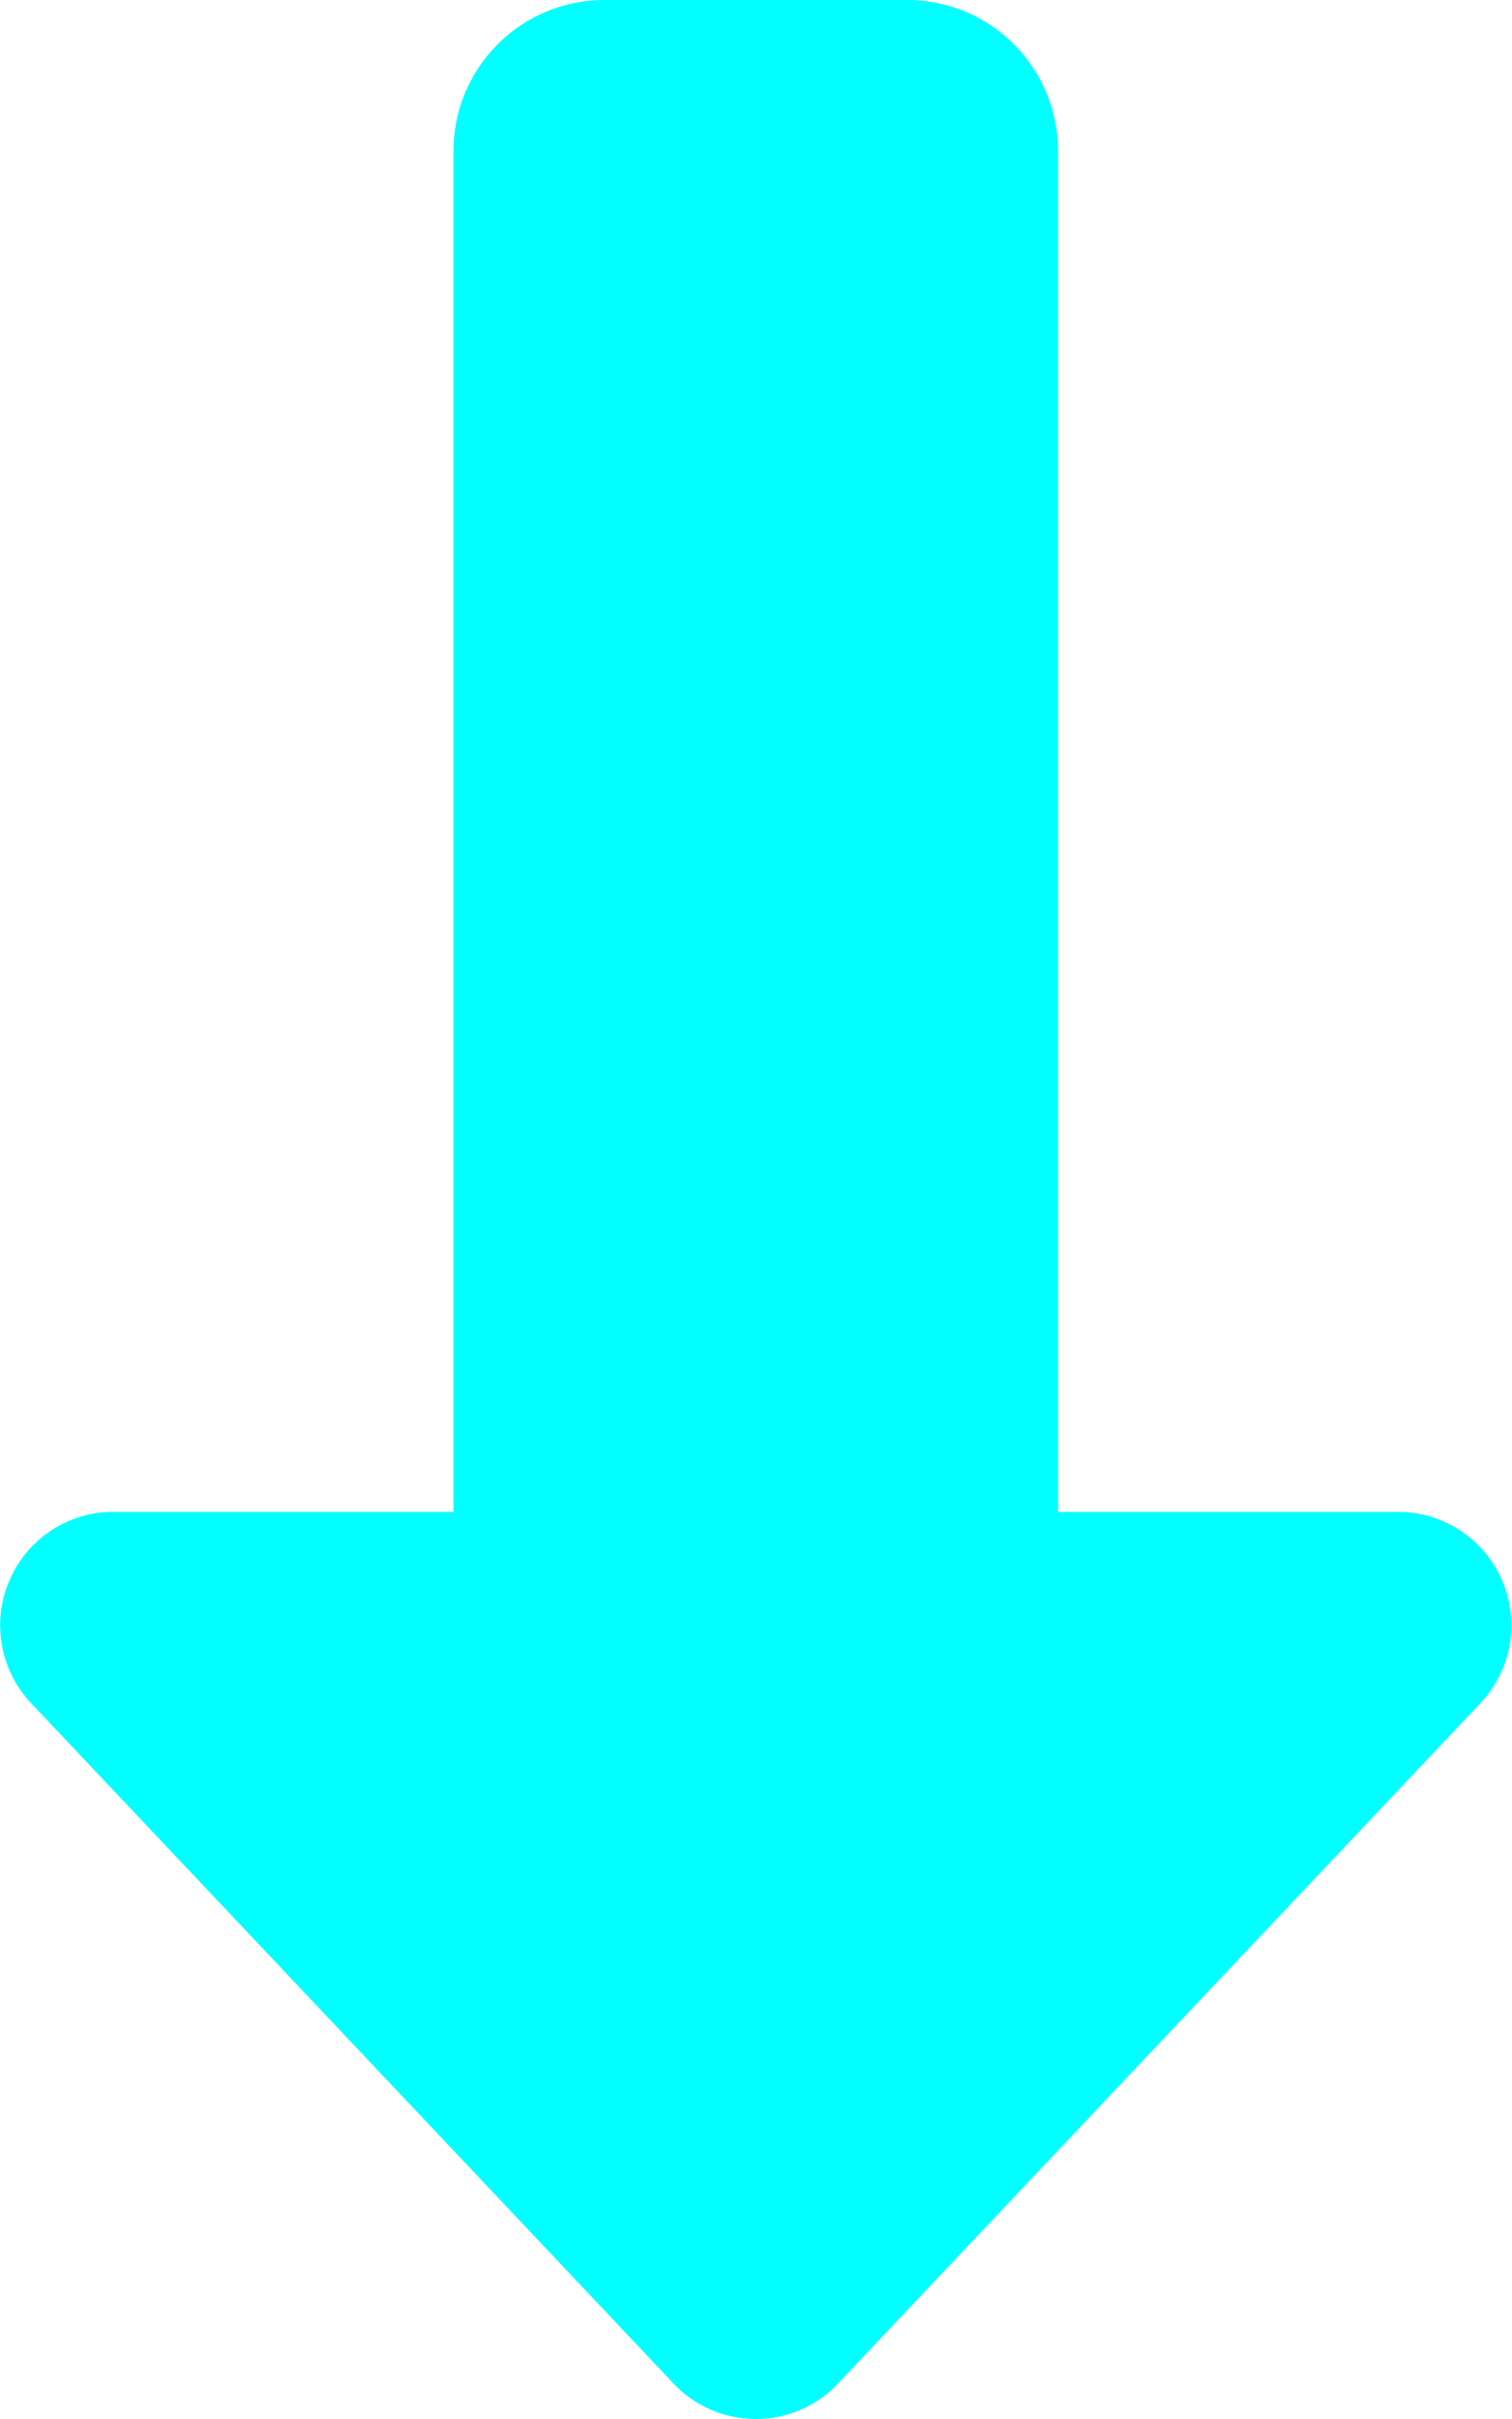
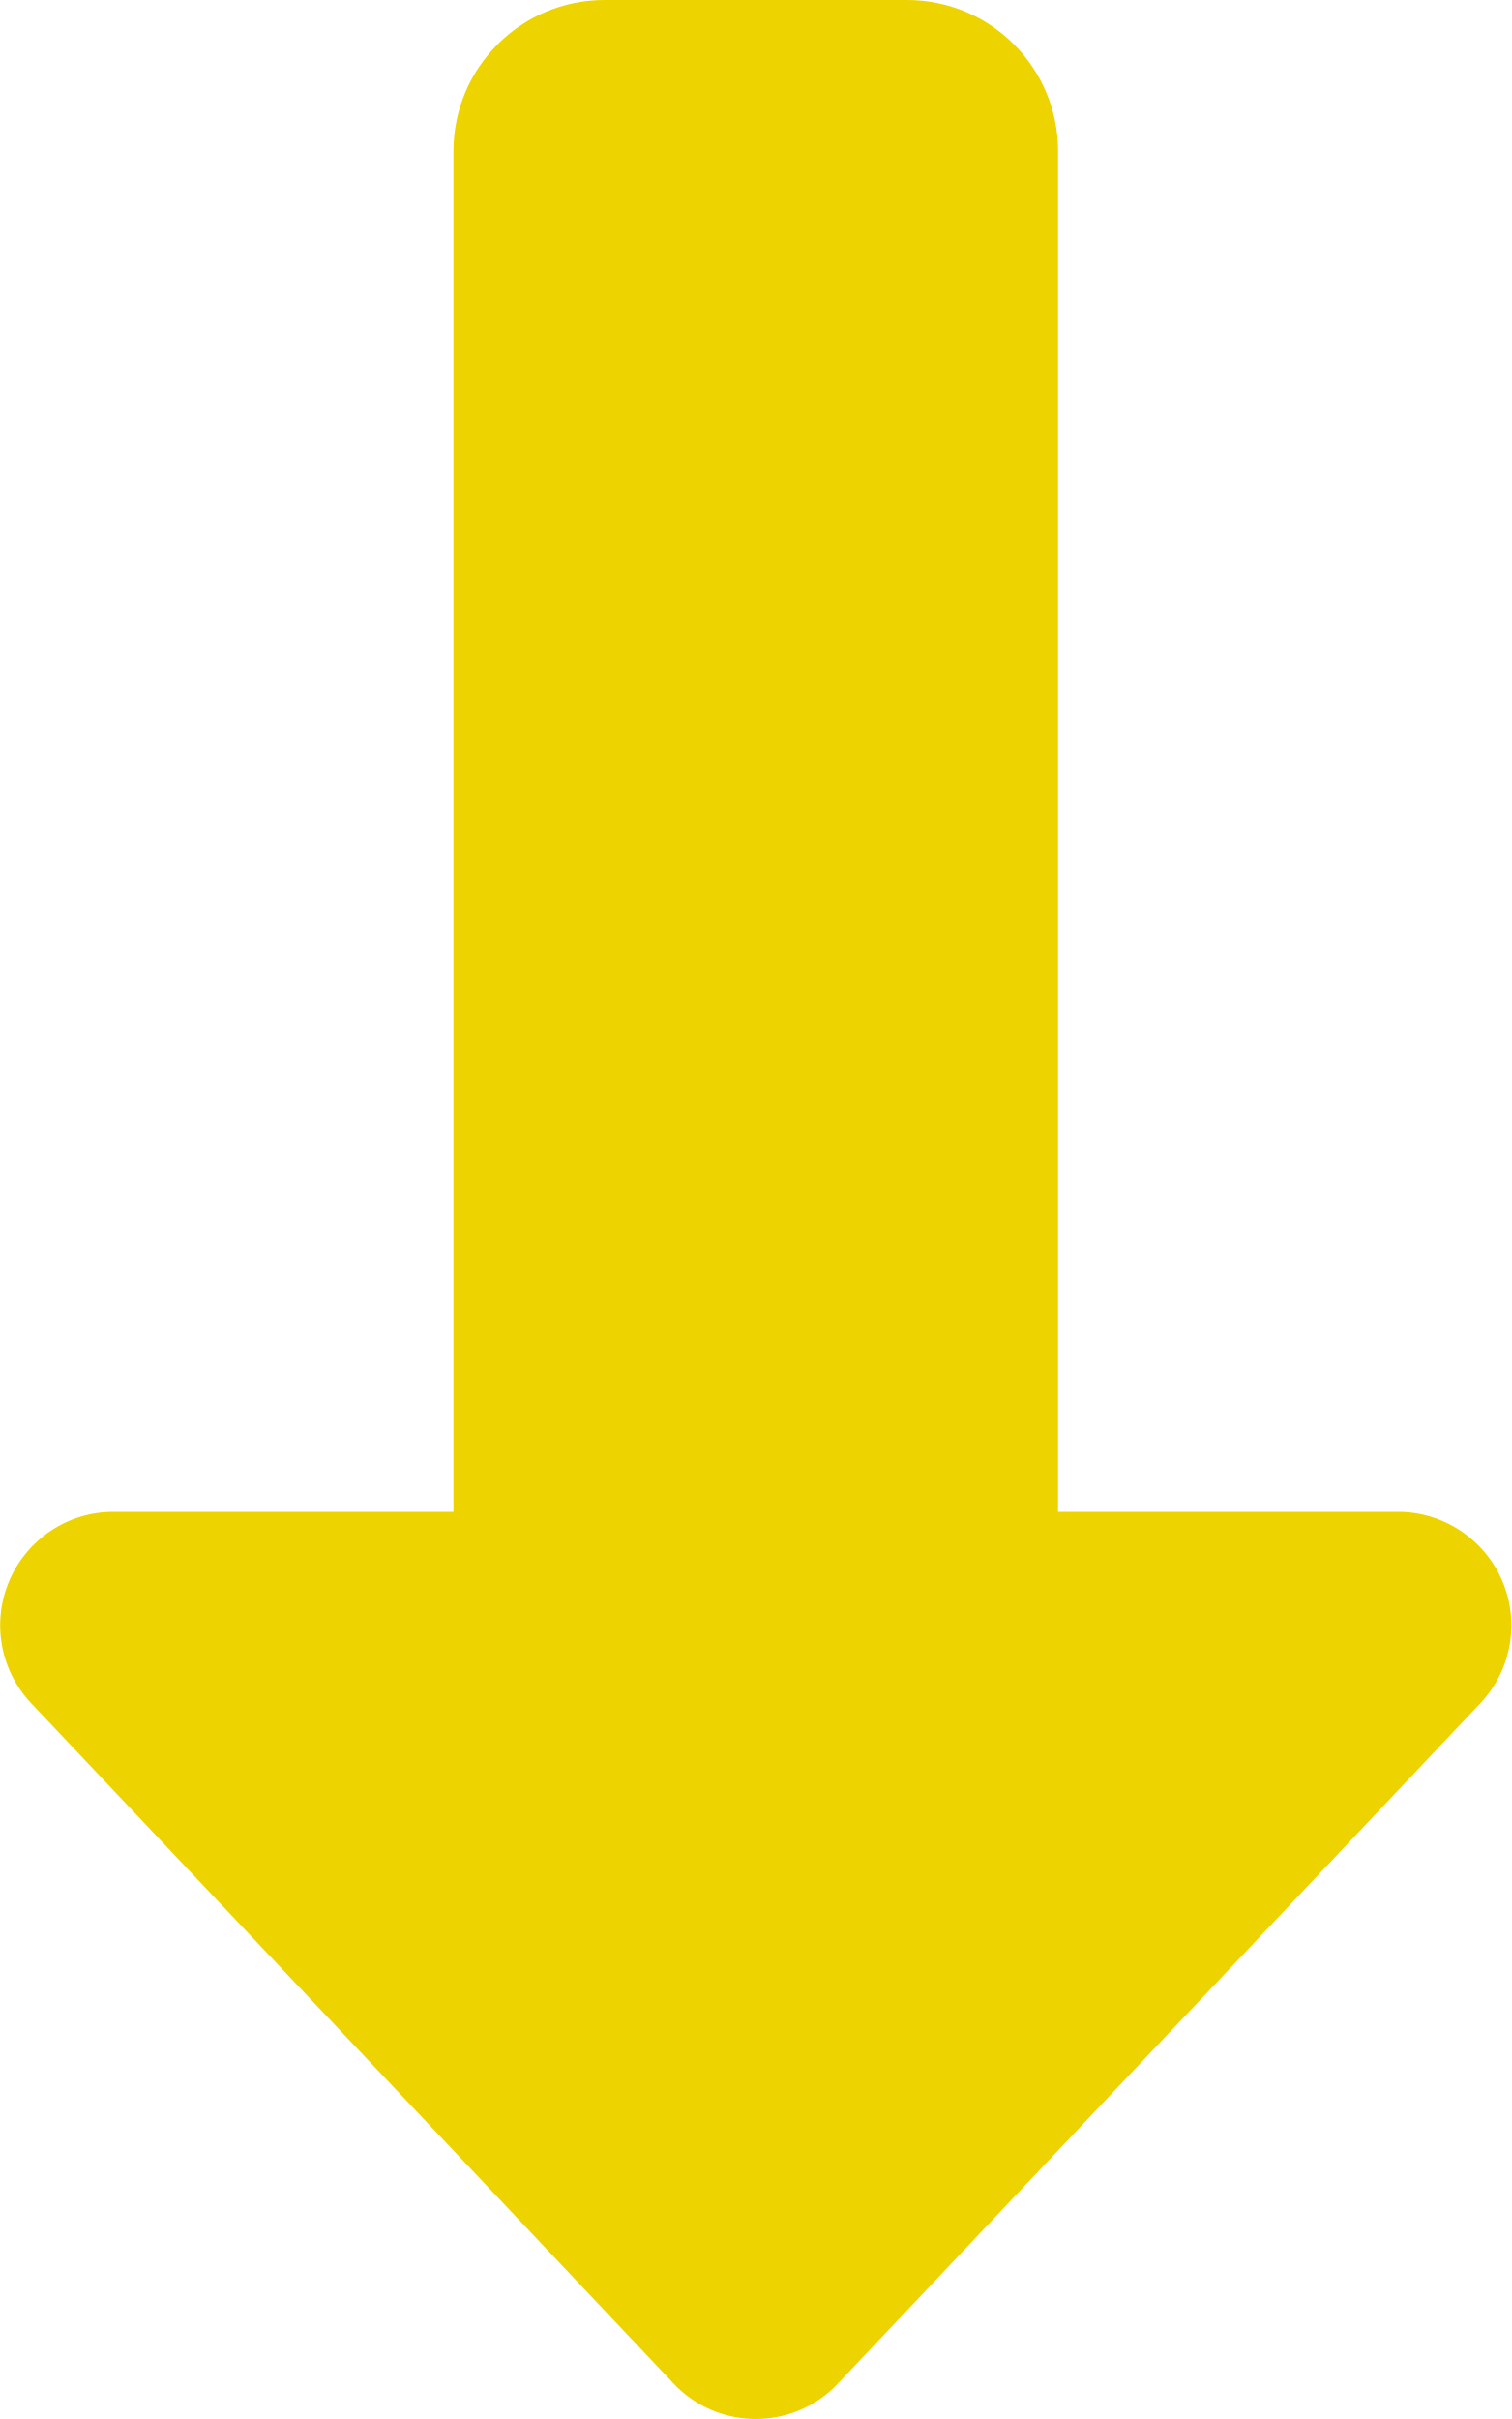
- <svg xmlns="http://www.w3.org/2000/svg" viewBox="0 0 320 512" fill="#00FFFF">
+ <svg xmlns="http://www.w3.org/2000/svg" viewBox="0 0 320 512" fill="#EDD400">
  <path d="M2 334.5c-3.8 8.8-2 19 4.6 26l136 144c4.5 4.8 10.8 7.5 17.4 7.5s12.9-2.7 17.4-7.5l136-144c6.6-7 8.4-17.2 4.6-26s-12.5-14.5-22-14.5l-72 0 0-288c0-17.7-14.3-32-32-32L128 0C110.3 0 96 14.3 96 32l0 288-72 0c-9.6 0-18.2 5.7-22 14.5z" />
</svg>
